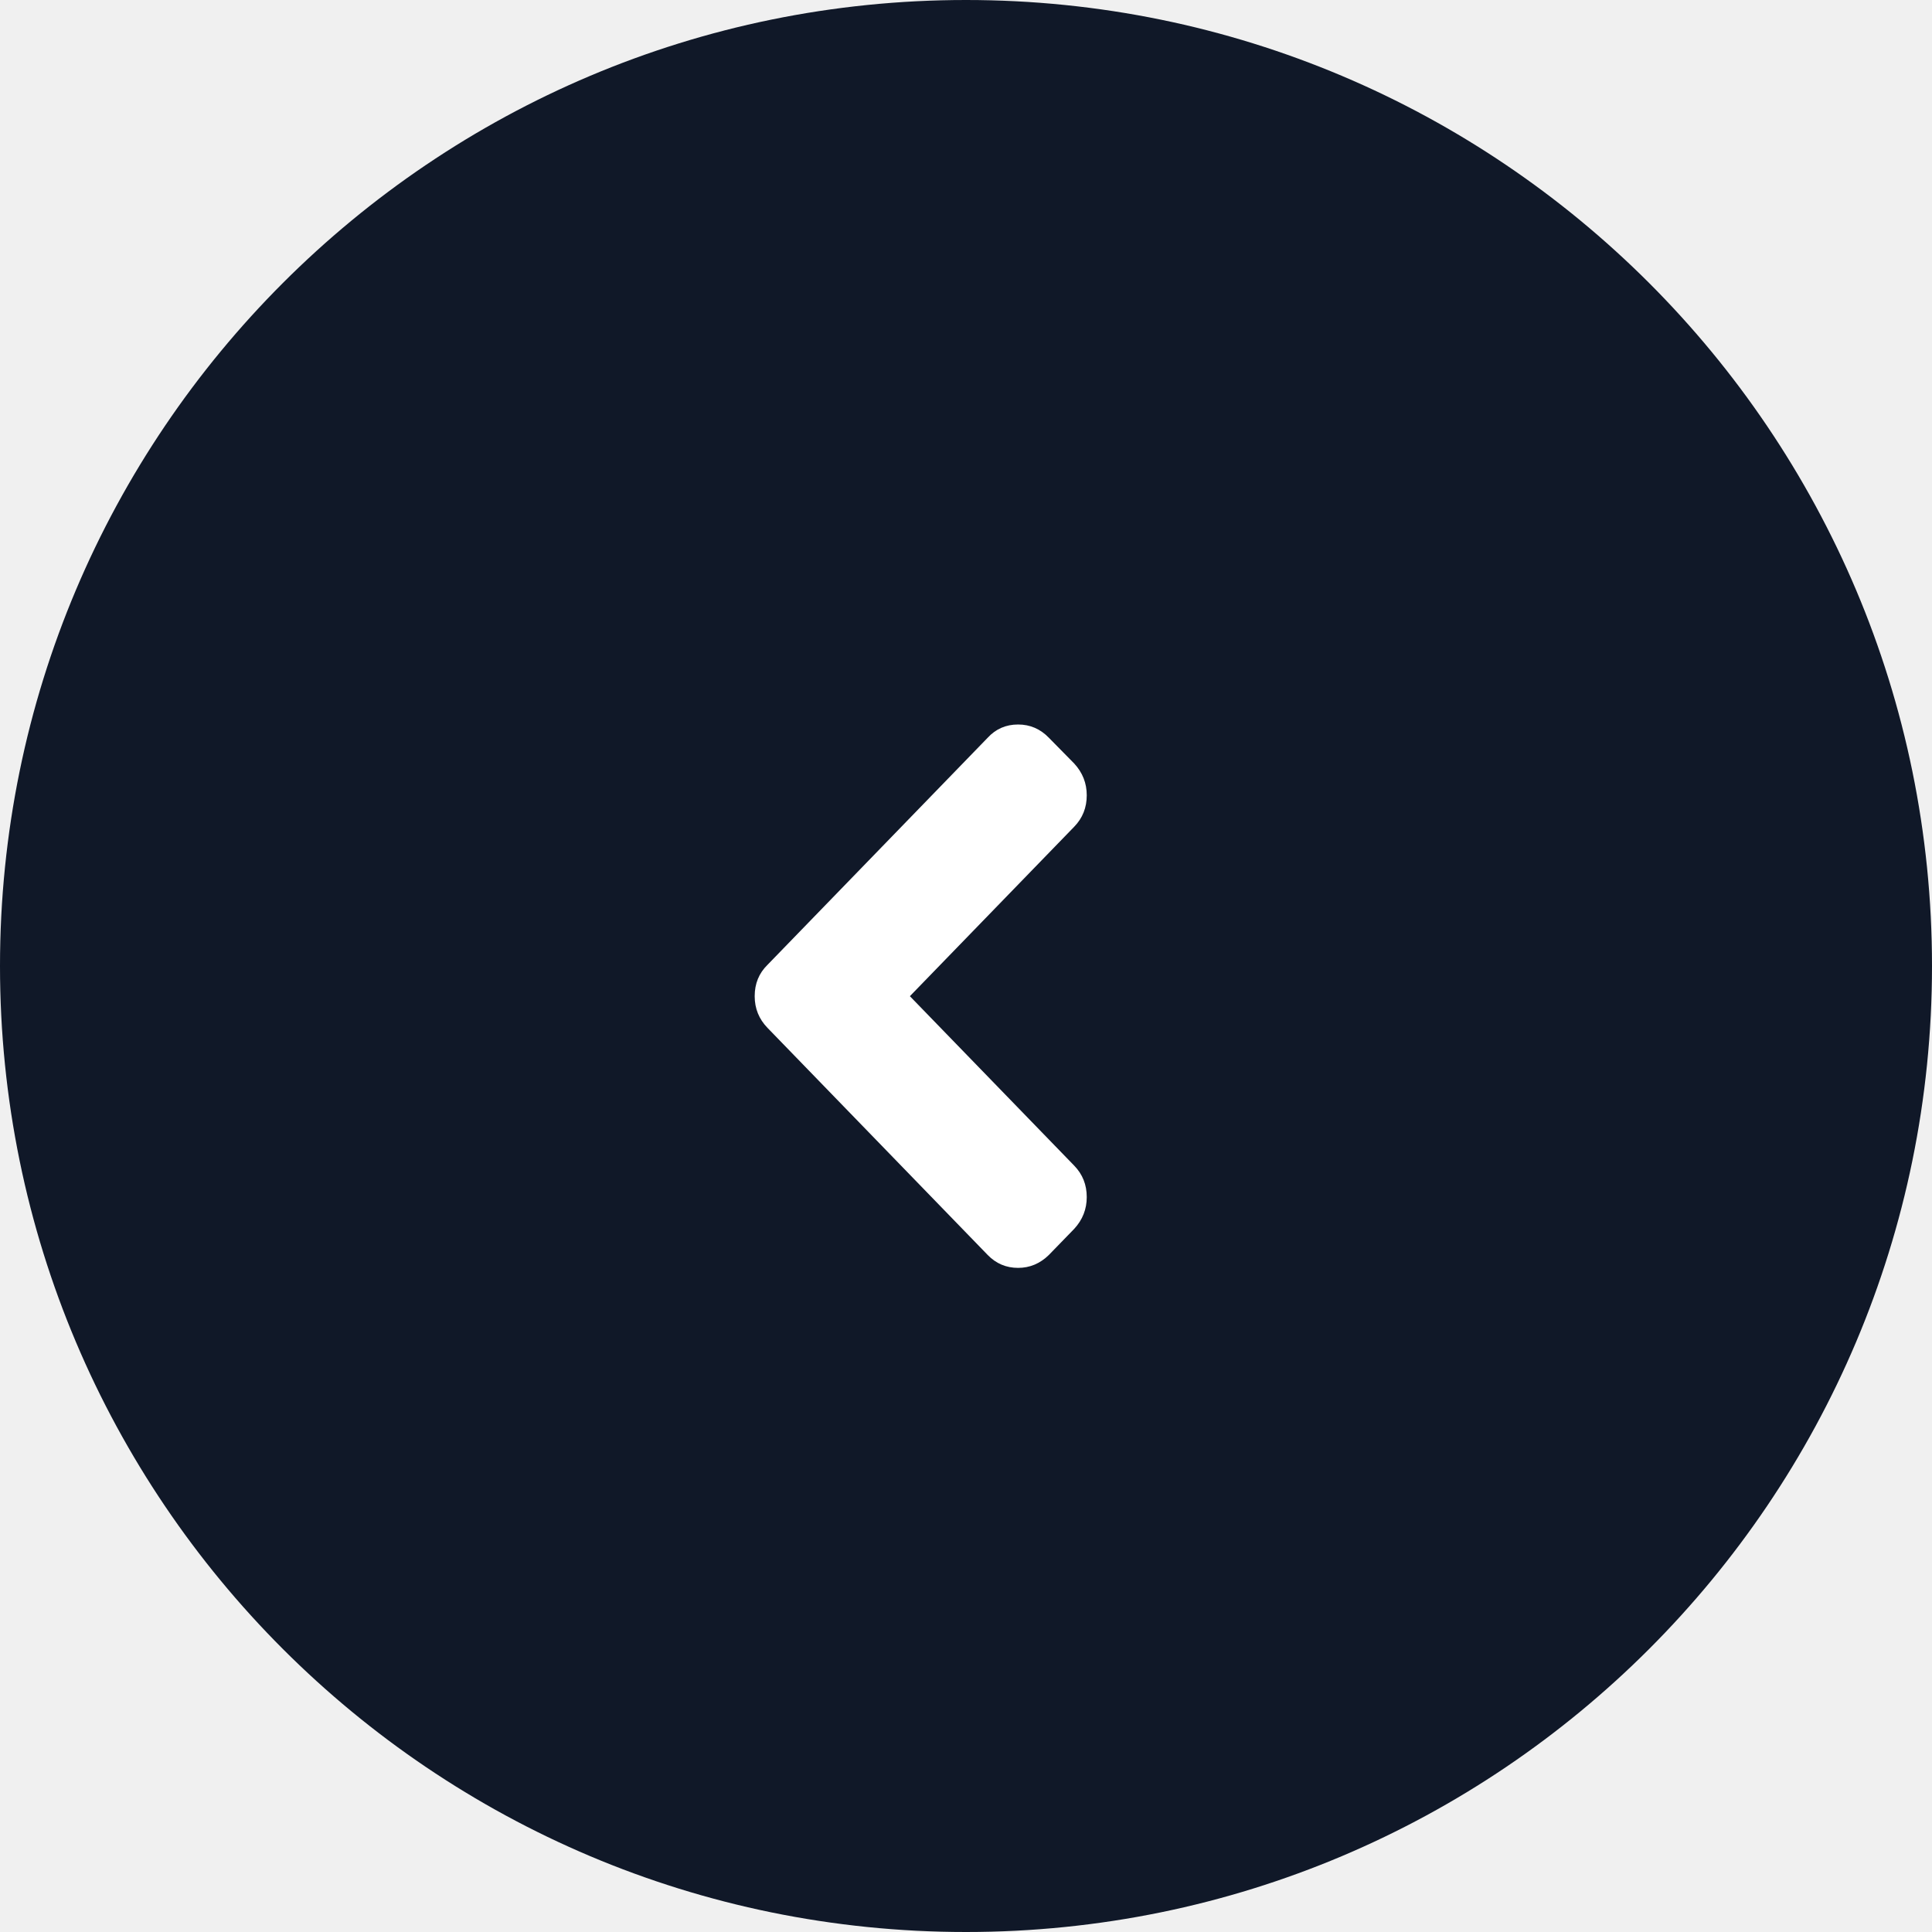
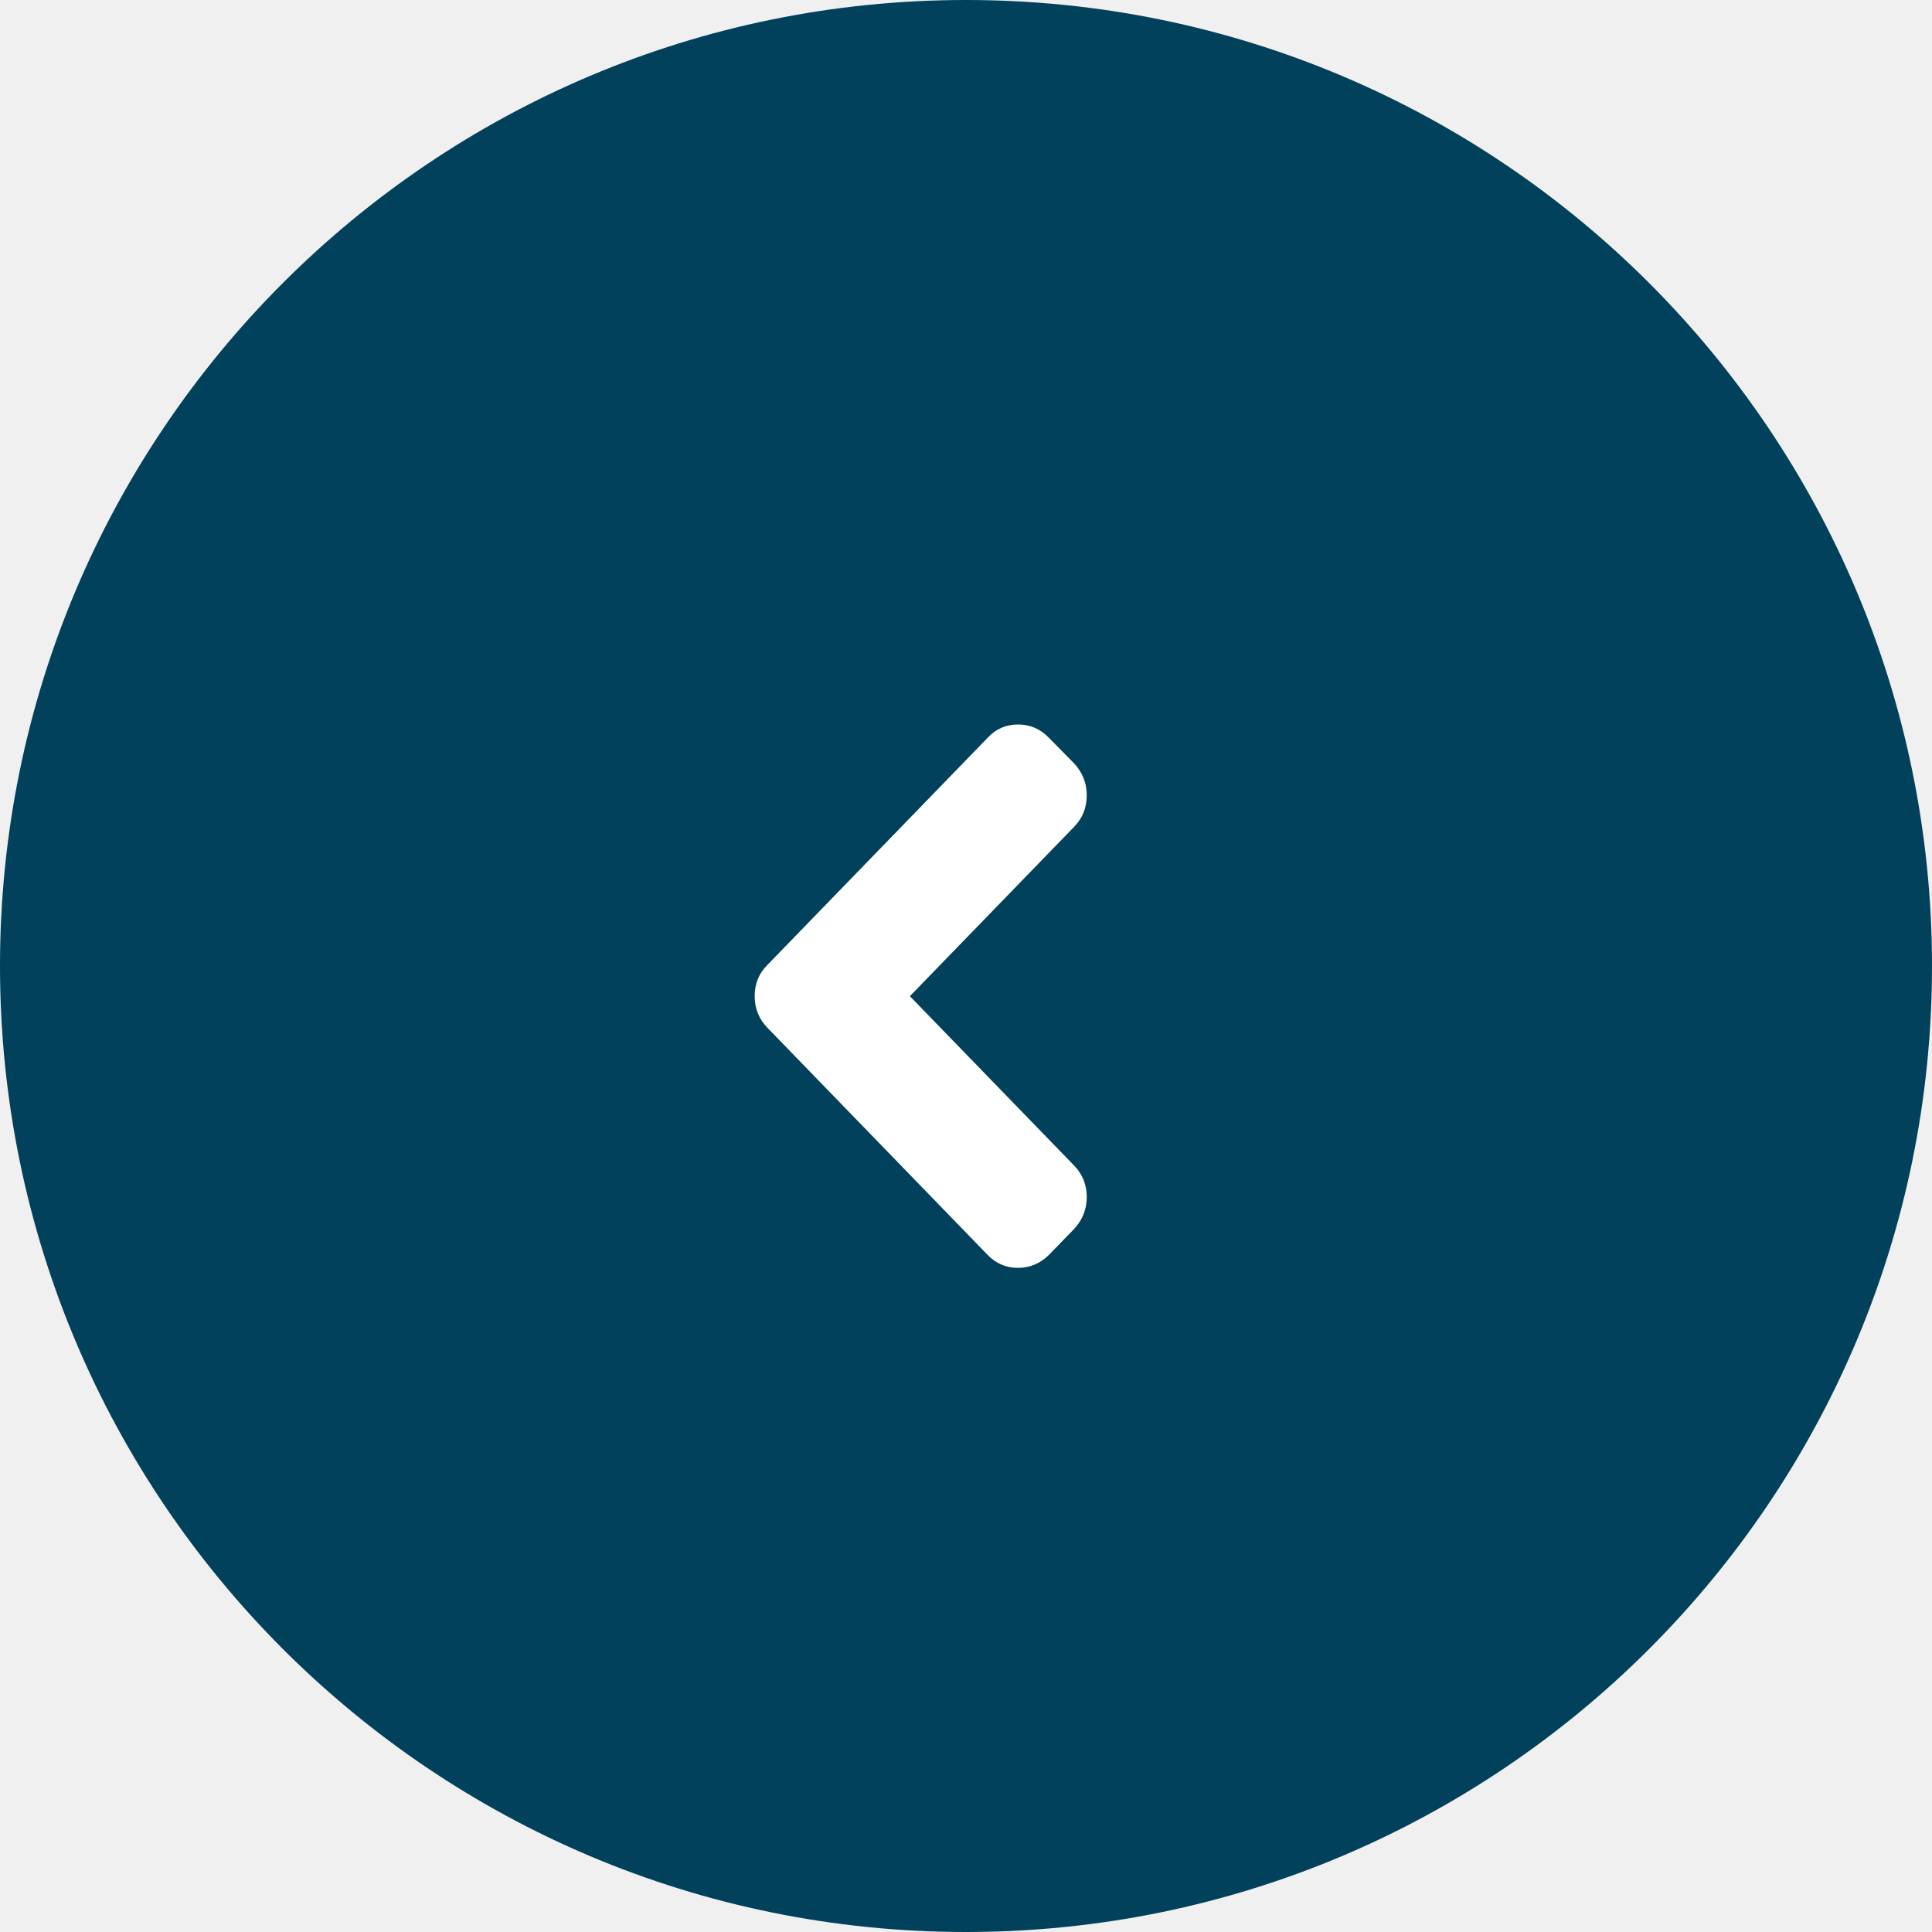
<svg xmlns="http://www.w3.org/2000/svg" width="64" height="64" viewBox="0 0 64 64" fill="none">
-   <circle cx="32" cy="32" r="32" transform="rotate(-180 32 32)" fill="#101828" />
+   <circle cx="32" cy="32" r="32" transform="rotate(-180 32 32)" fill="#01415b" />
  <path d="M34.745 41.572L35.586 40.706C35.862 40.406 36 40.055 36 39.655C36 39.246 35.862 38.9 35.586 38.615L30.141 33L35.586 27.385C35.862 27.1 36 26.754 36 26.345C36 25.945 35.862 25.594 35.586 25.294L34.745 24.439C34.462 24.146 34.122 24 33.726 24C33.323 24 32.987 24.146 32.718 24.439L25.426 31.96C25.142 32.237 25 32.584 25 33C25 33.408 25.142 33.759 25.426 34.051L32.718 41.572C32.994 41.857 33.33 42 33.726 42C34.114 42 34.454 41.857 34.745 41.572Z" fill="white" />
</svg>
